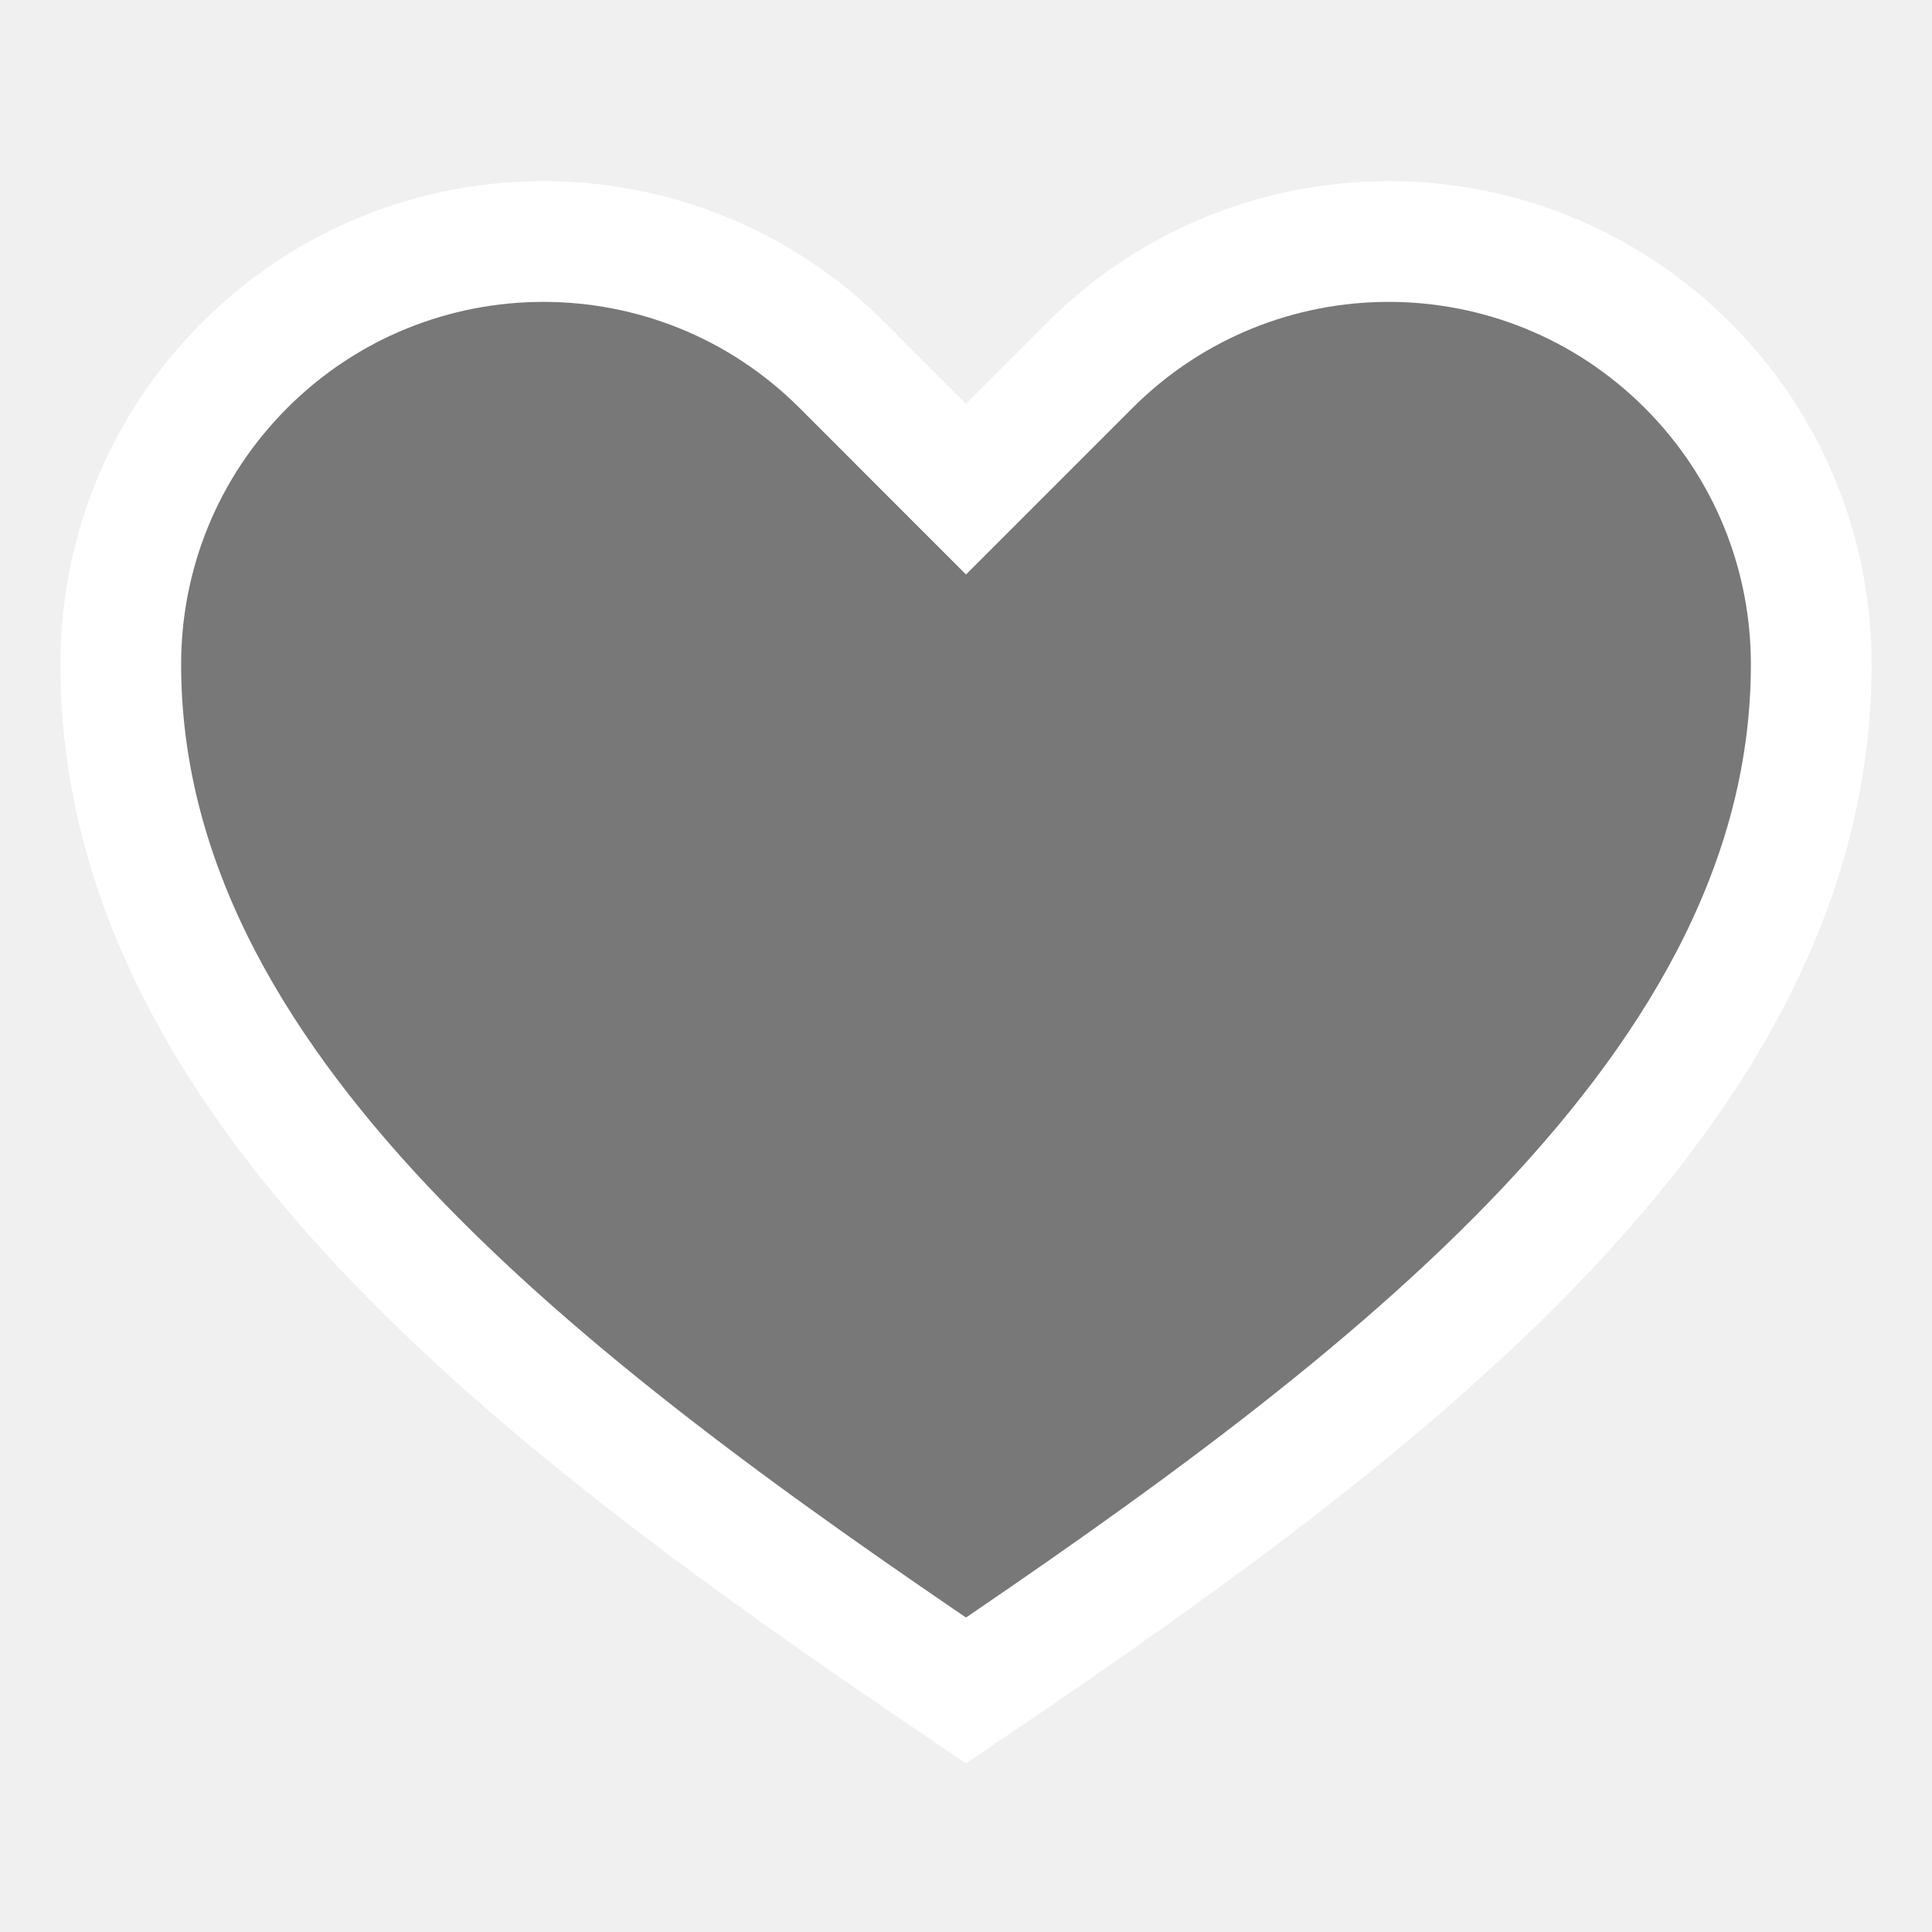
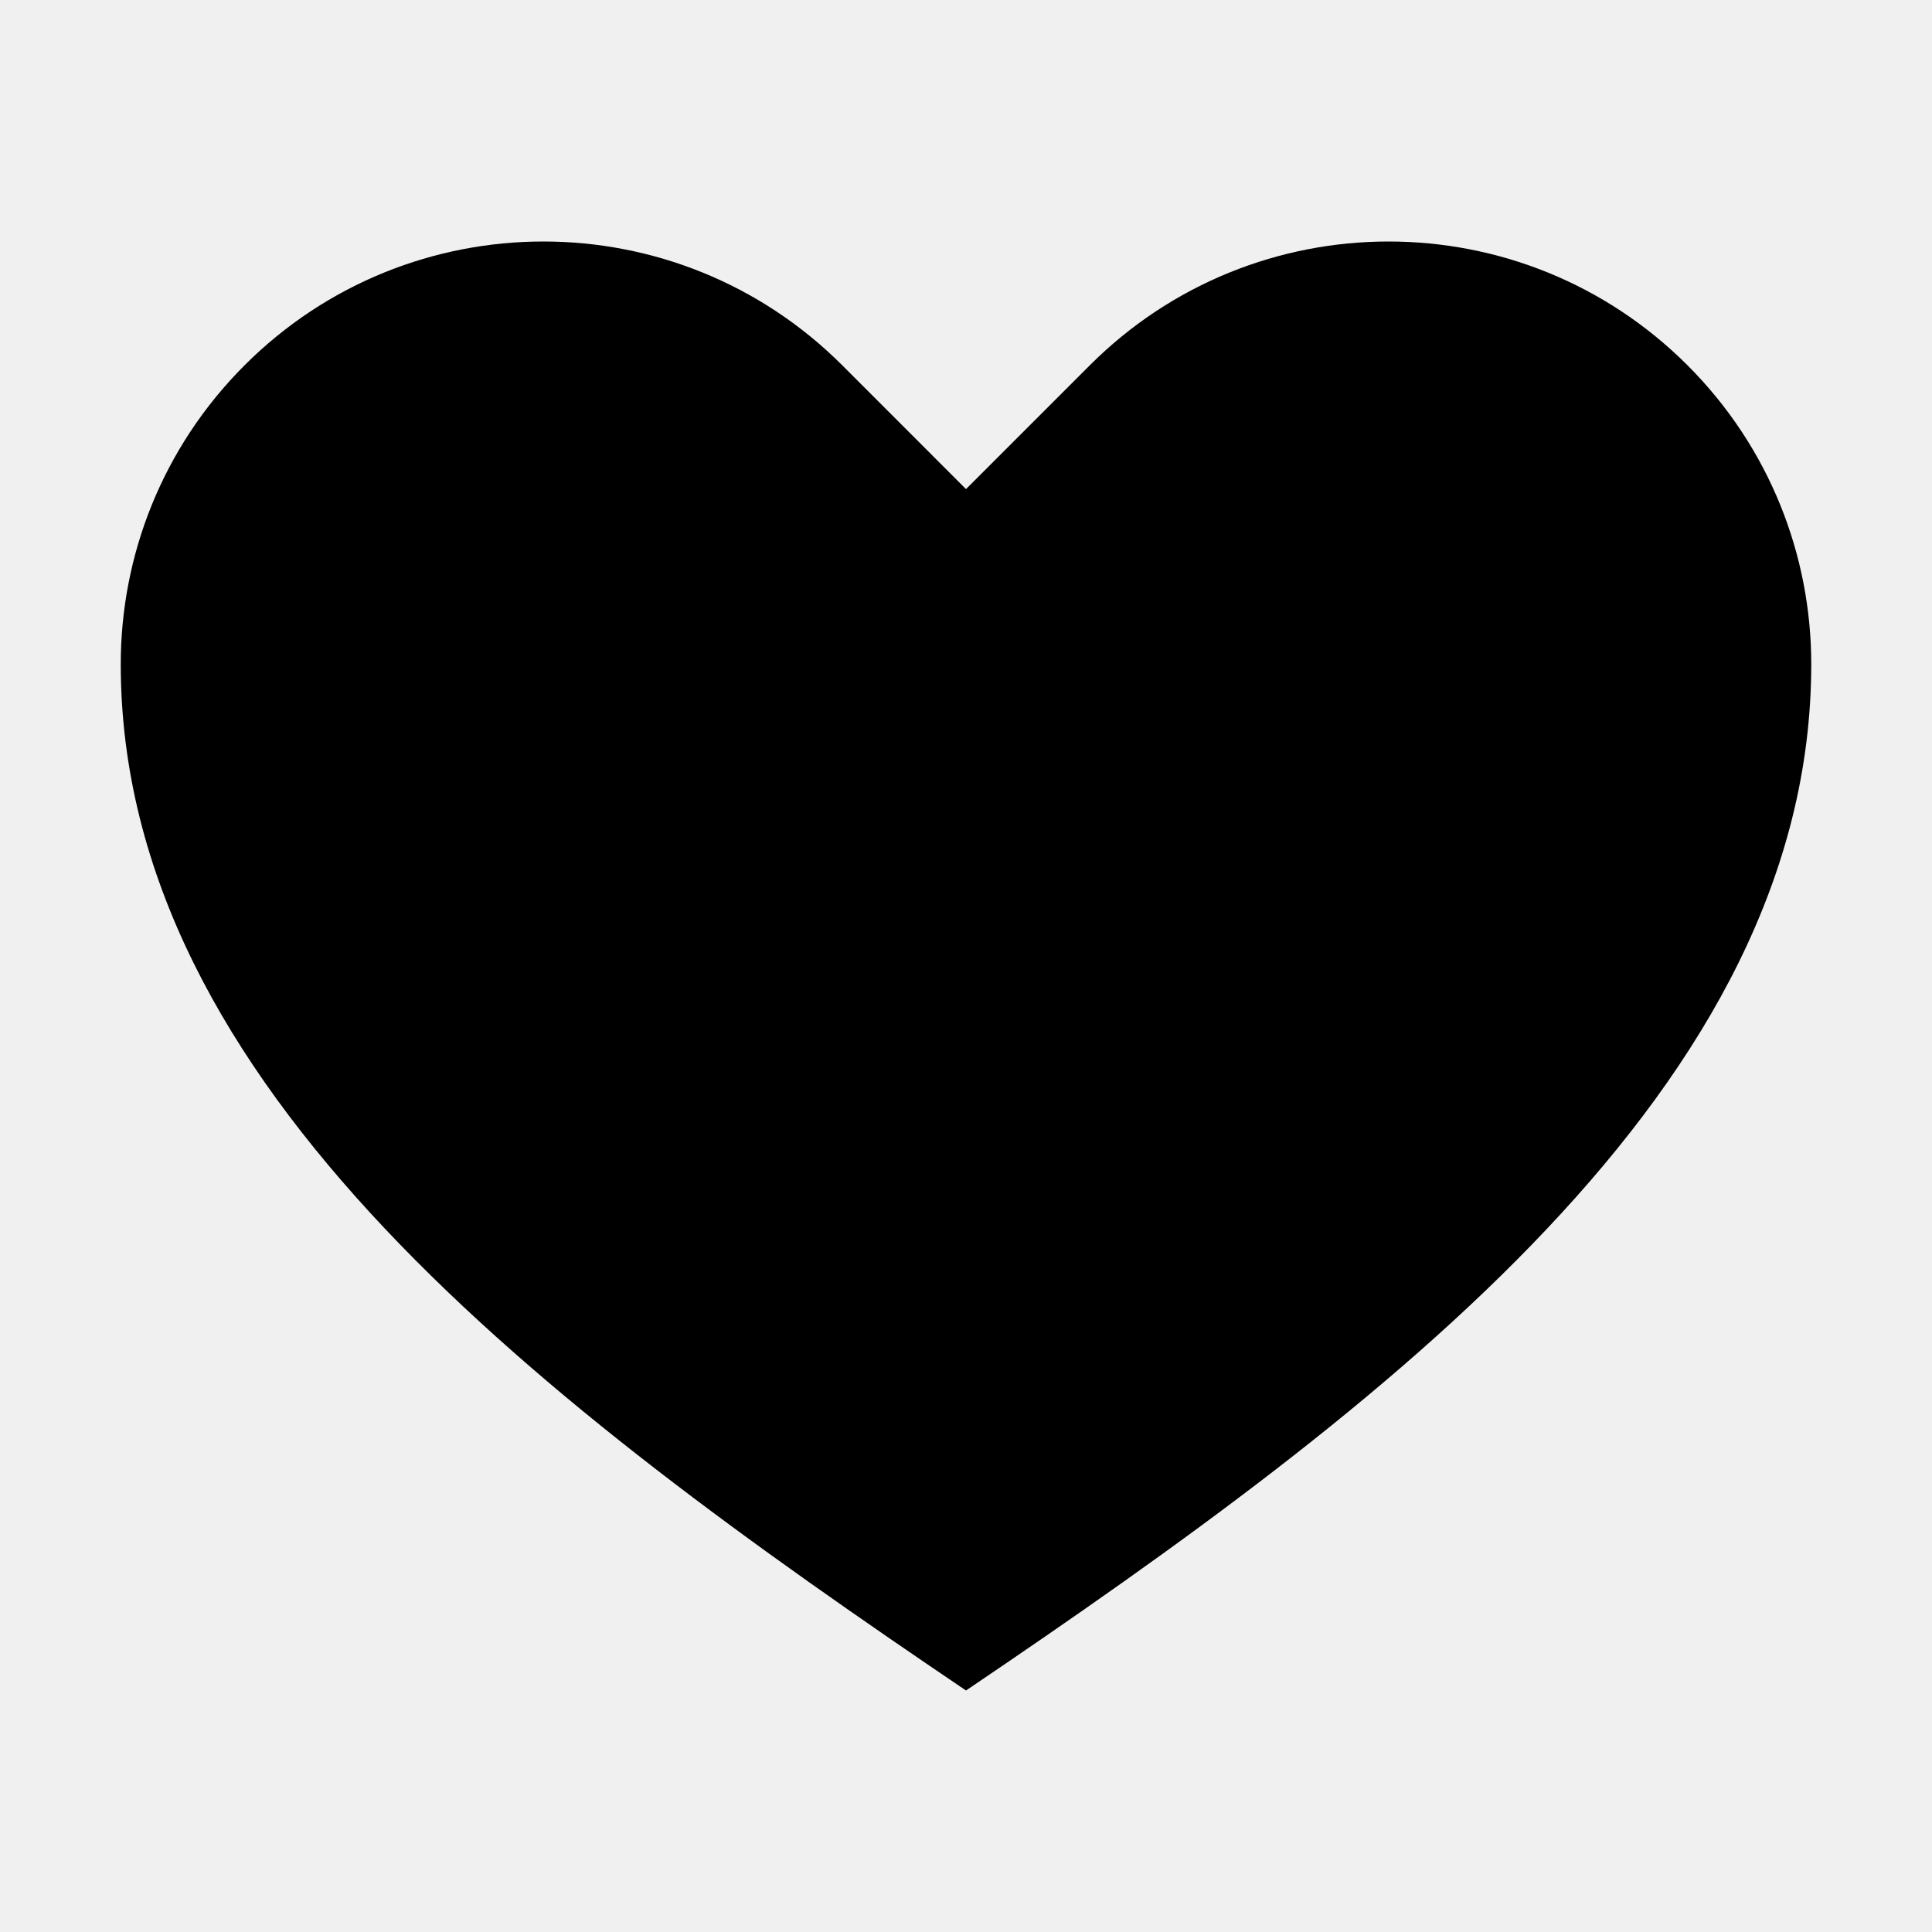
- <svg xmlns="http://www.w3.org/2000/svg" viewBox="0 0 32 32" aria-hidden="true" role="presentation" focusable="false" style="display: block; fill: rgba(0, 0, 0, 0.5); height: 24px; width: 24px; stroke: #fff; stroke-width: 2; overflow: visible;">
+ <svg xmlns="http://www.w3.org/2000/svg" viewBox="0 0 32 32" aria-hidden="true" role="presentation" focusable="false" style="">
  <path d="m16 28c7-4.733 14-10 14-17 0-1.792-.683-3.583-2.05-4.95-1.367-1.366-3.158-2.05-4.95-2.05-1.791 0-3.583.684-4.949 2.05l-2.051 2.051-2.05-2.051c-1.367-1.366-3.158-2.05-4.95-2.05-1.791 0-3.583.684-4.949 2.05-1.367 1.367-2.051 3.158-2.051 4.95 0 7 7 12.267 14 17z" />
</svg>
